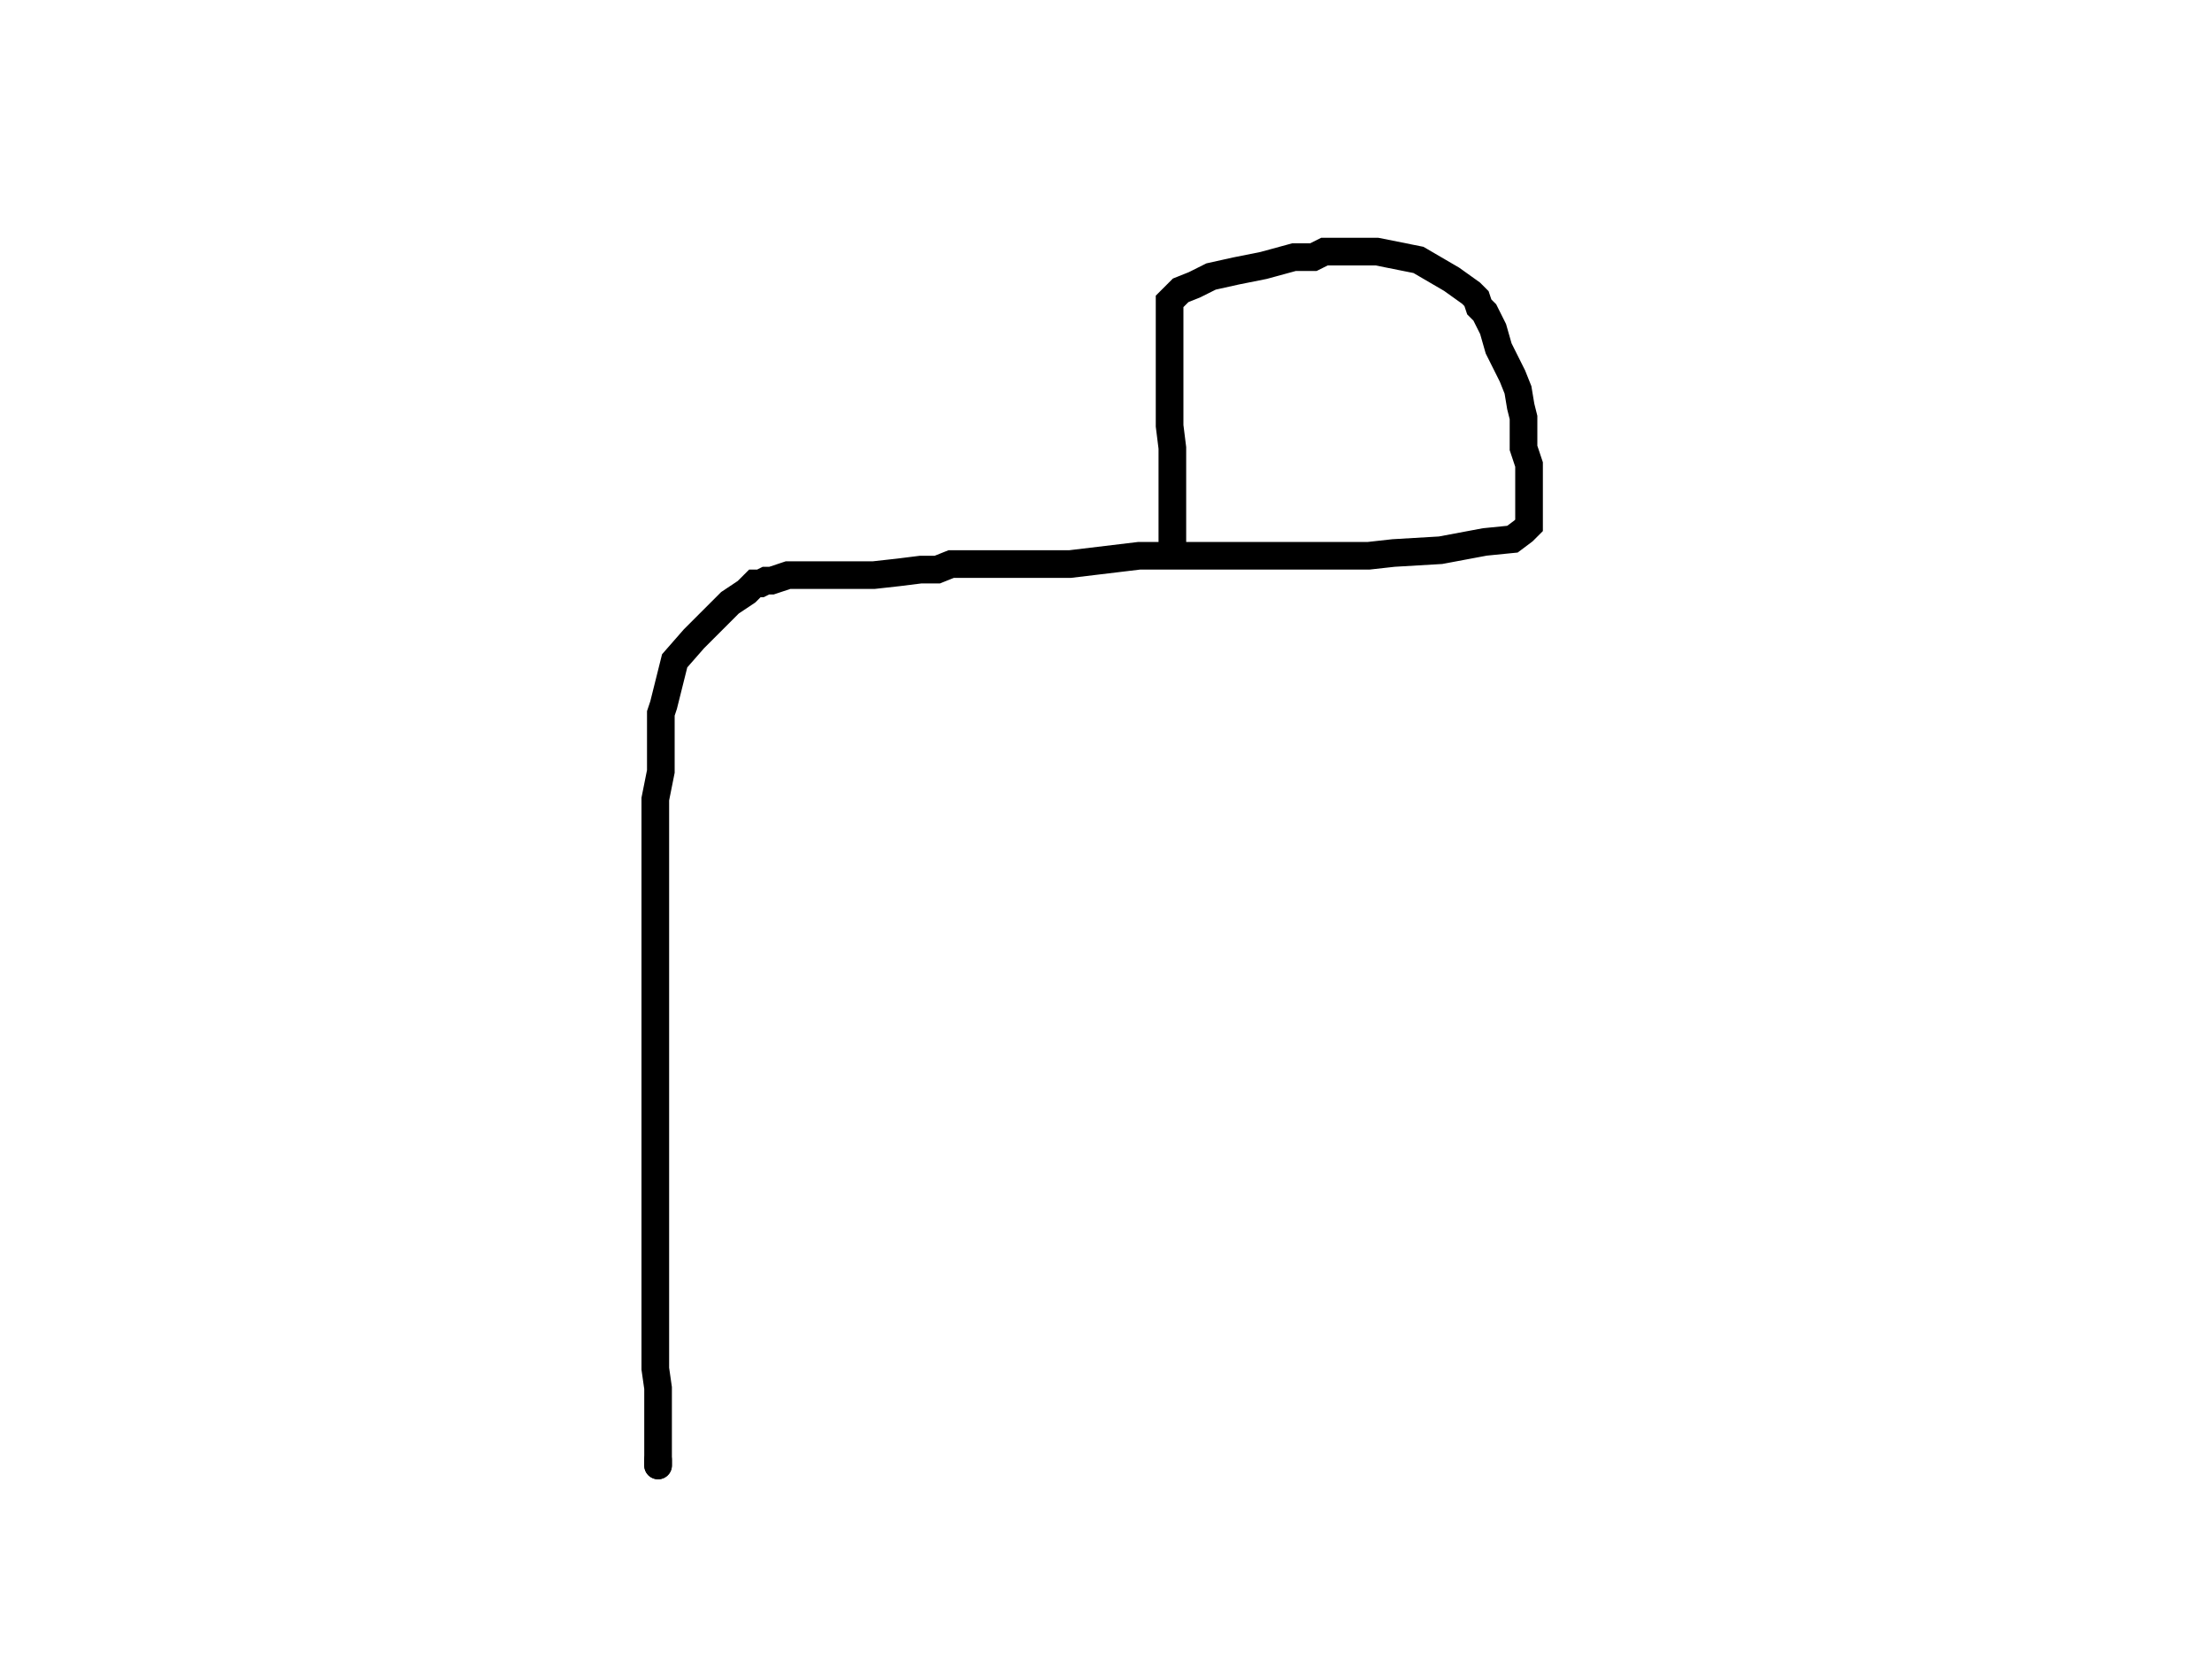
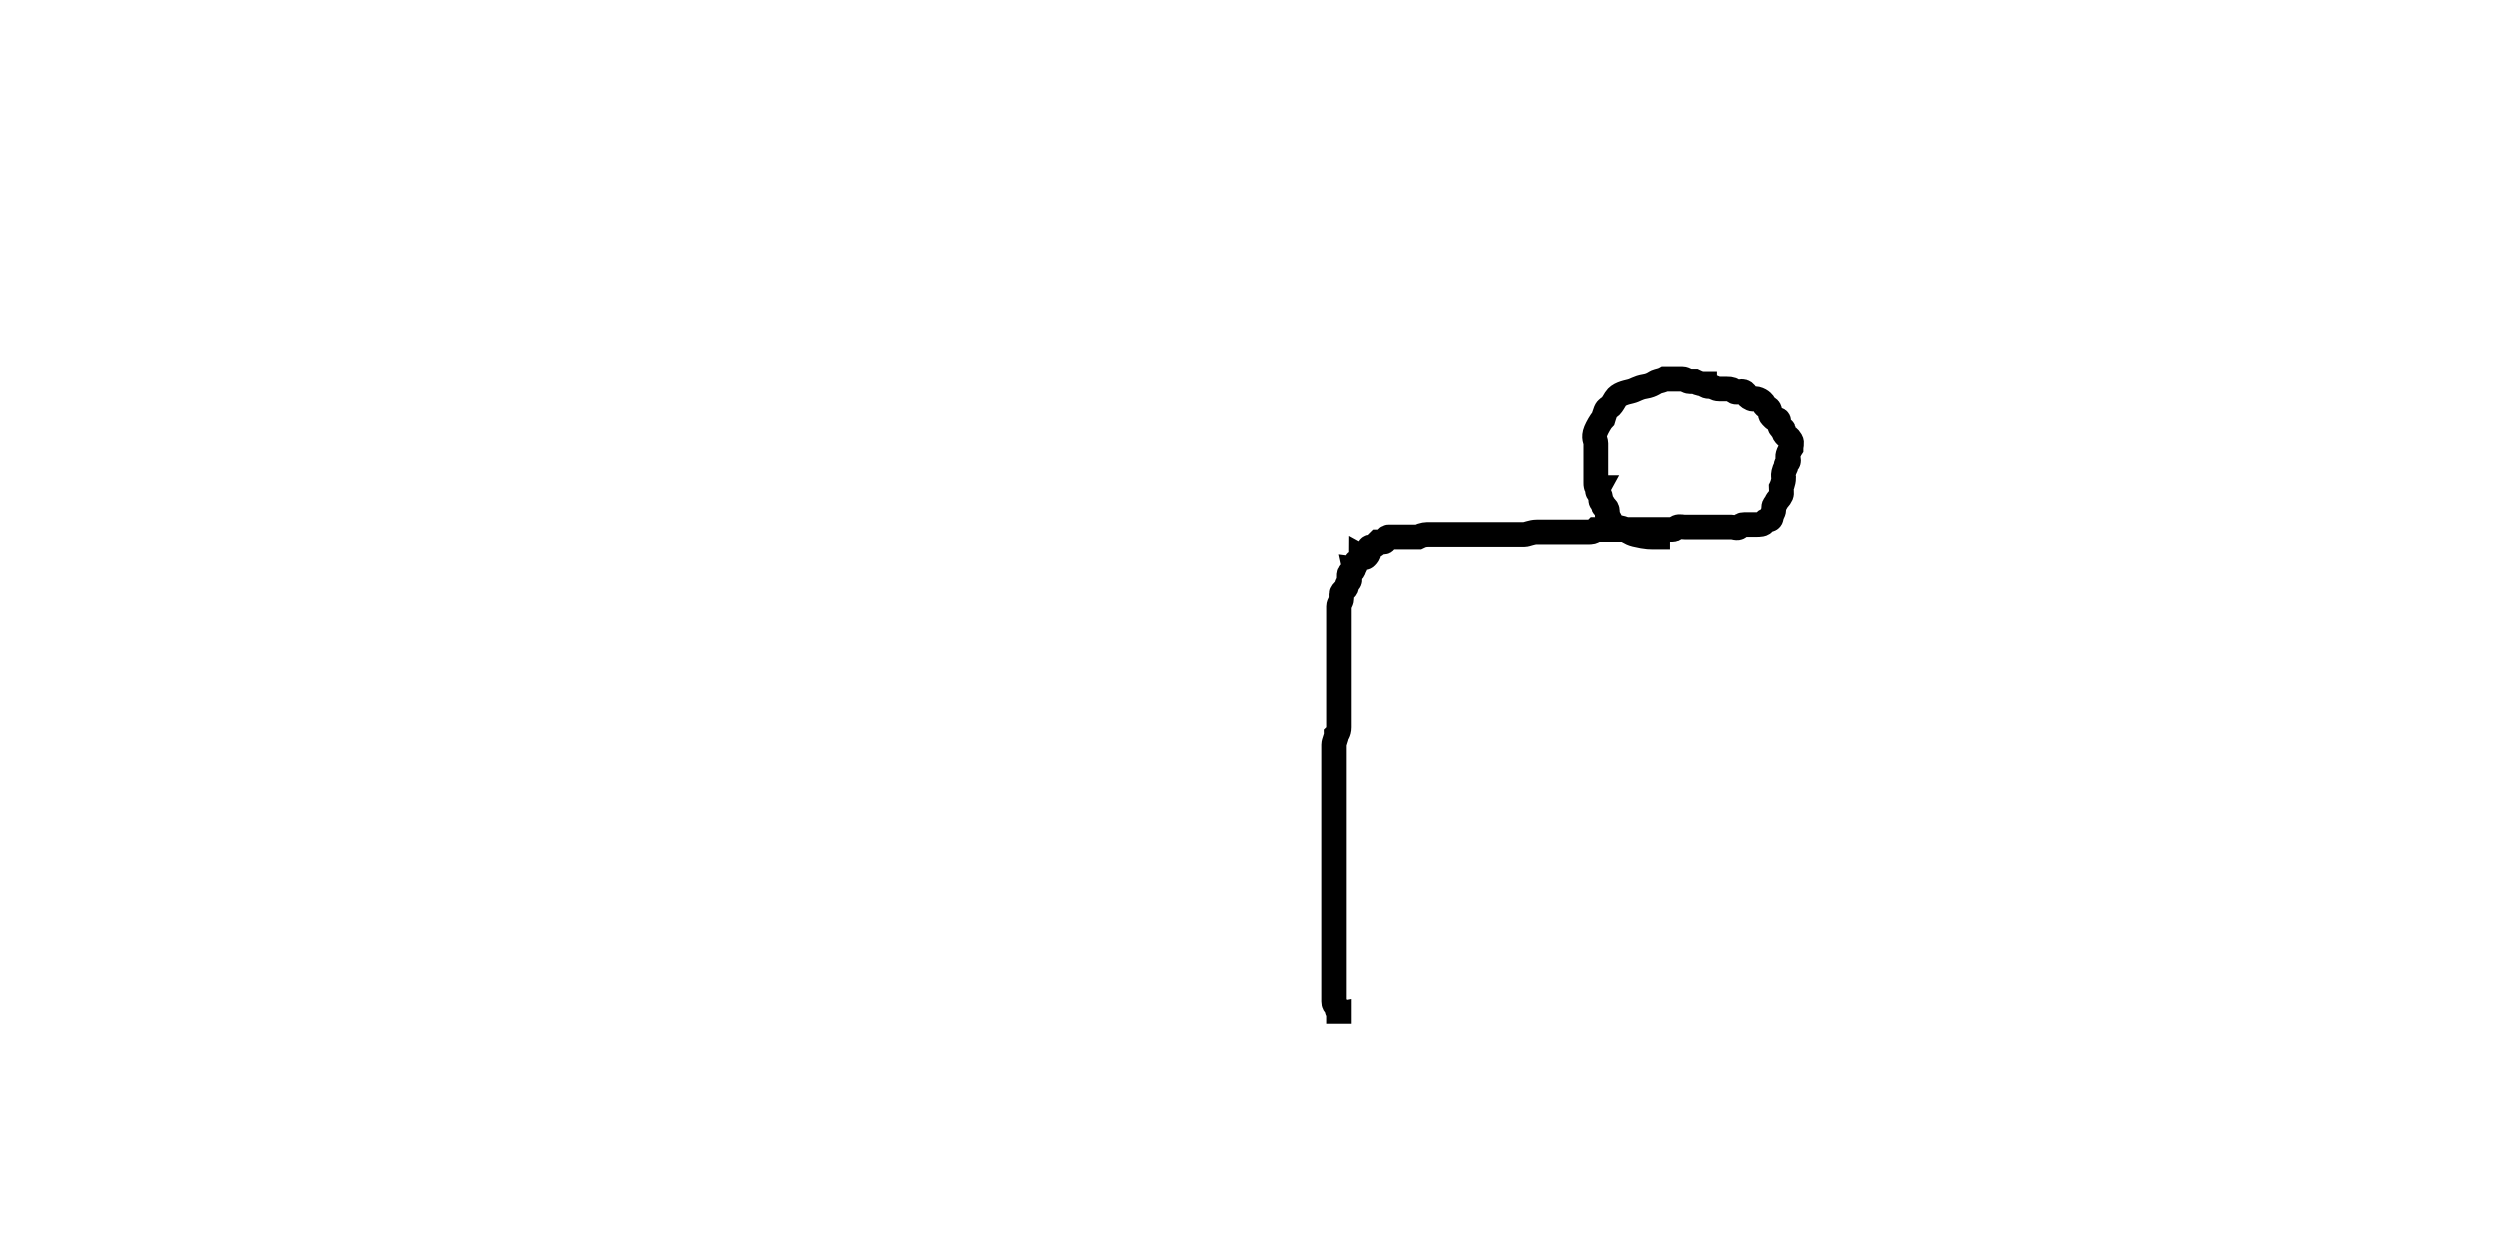
- <svg xmlns="http://www.w3.org/2000/svg" width="800" height="600" stroke="null">
-   <g stroke="null">
-     <path fill="none" stroke="#000" id="svg_1" d="m-150,108c0,-1 0,-2 0,-5l4,-6l6,-2" />
-     <polyline stroke-linecap="round" id="svg_73" points="424,199 424,198 424,197 424,196 424,193 424,191 424,186 424,177 424,169 424,162 423,154 423,147 423,141 423,135 423,131 423,128 423,122 423,117 423,114 423,109 427,105 432,103 438,100 447,98 457,96 468,93 475,93 479,91 481,91 484,91 487,91 498,91 513,94 525,101 532,106 534,108 535,111 537,113 540,119 542,126 545,132 547,136 549,141 550,147 551,151 551,155 551,158 551,162 553,168 553,171 553,177 553,181 553,185 553,188 553,190 551,192 547,195 537,196 521,199 504,200 495,201 490,201 487,201 482,201 476,201 471,201 470,201 468,201 466,201 462,201 450,201 440,201 434,201 428,201 425,201 421,201 418,201 412,201 387,204 368,204 355,204 349,204 348,204 347,204 344,204 339,206 333,206 325,207 316,208 306,208 285,208 279,210 277,210 275,211 274,211 273,211 270,214 264,218 257,225 251,231 244,239 242,247 240,255 239,258 239,264 239,272 239,279 237,289 237,300 237,316 237,336 237,404 237,413 237,430 237,443 237,457 237,468 237,478 237,487 237,495 238,502 238,509 238,514 238,517 238,519 238,525 238,526 238,528 238,529 238,530 238,530 " opacity="NaN" stroke-width="10" stroke="#000" fill="none" />
-     <polyline stroke-linecap="round" id="svg_74" points="238,530 238,529 238,528 " stroke-width="10" stroke="#000" fill="none" />
+ <svg xmlns="http://www.w3.org/2000/svg" width="1012" height="506">
+   <g id="Layer_1">
+     <path stroke-width="10" d="m676,217.4c-2,0 -3,0 -5,0c-3,0 -4.134,0.149 -9,-1c-2.176,-0.514 -4,-2 -4,-2c-2,-1 -4,-1 -4,-1c-1,-1 -2,-1 -2,-2c0,-1 -1,-2 -1,-2c-1,-1 0.414,-2.586 -1,-4c-0.707,-0.707 -1,0 -1,-1c0,-1 -1,-1 -1,-2c0,-1 -0.293,-2.293 -1,-3c-0.707,-0.707 0,-2 0,-2c-1,0 -1,-1 -1,-2c0,-1 0,-2 0,-2c0,-1 0,-2 0,-3c0,-1 0,-1 0,-2c0,-2 0,-3 0,-3c0,-2 0,-4 0,-6c0,-1 -1.148,-2.228 0,-5c0.541,-1.307 2,-4 3,-5c0,0 0.617,-2.076 1,-3c0.541,-1.307 1.293,-1.293 2,-2c0.707,-0.707 1.474,-2.149 2,-3c1.176,-1.902 4.054,-2.541 6,-3c2.176,-0.514 2.879,-1.493 6,-2c2.961,-0.481 4.027,-1.77 5,-2c2.176,-0.514 3,-1 3,-1c1,0 2,0 3,0c1,0 1,0 2,0c1,0 1,0 2,0c1,0 2,1 3,1c1,0 2,0 2,0c2,1 3,1 4,1c0,0 0,1 2,1c2,0 2,1 4,1c1,0 2,0 3,0c2,0 2.293,0.293 3,1c0.707,0.707 2,0 3,0c2,0 1.387,1.918 4,3c0.924,0.383 1.027,-0.23 2,0c2.176,0.514 3,2 3,2c0,1 1.293,1.293 2,2c0.707,0.707 0.293,2.293 1,3c0.707,0.707 0.293,0.293 1,1c0.707,0.707 2,0 2,1c0,1 0.293,2.293 1,3c0.707,0.707 1,0 1,1c0,1 0.293,1.293 1,2c0.707,0.707 0.824,0.098 2,2c0.526,0.851 0,2 0,3c0,0 -0.459,0.693 -1,2c-0.765,1.848 0,2 0,3c0,1 -1,1 -1,2c0,1 -0.486,0.824 -1,3c-0.23,0.973 0,2 0,2c0,2 -1,4 -1,4c0,1 0.383,2.076 0,3c-0.541,1.307 -1.459,1.693 -2,3c-0.383,0.924 -1,1 -1,2c0,0 0,0 0,1c0,1 -1,2 -1,3c0,0 0,1 -1,1c-1,0 -2,1 -2,1c0,1 -2,1 -3,1c-1,0 -1,0 -2,0c-1,0 -3,0 -3,0c-1,0 -1.293,0.293 -2,1c-0.707,0.707 -2,0 -3,0c-1,0 -1,0 -2,0c-1,0 -1,0 -2,0c-1,0 -3,0 -3,0c-1,0 -2,0 -3,0c-1,0 -1,0 -2,0c-1,0 -2,0 -3,0c0,0 -1,0 -2,0c-1,0 -2,0 -2,0c-1,0 -2.076,-0.383 -3,0c-1.307,0.541 -1,1 -2,1c-1,0 -2,0 -3,0c0,0 -1,0 -2,0c-1,0 -2,0 -2,0c-1,0 -4,0 -4,0c-1,0 -2,0 -3,0c-1,0 -2,0 -3,0c-1,0 -2,0 -2,0c-1,0 -2,0 -3,0c-1,0 -1,0 -2,0c-1,0 -2,0 -3,0c0,0 -1,0 -2,0c-1,0 -2,0 -2,0c-1,1 -2,1 -3,1c-1,0 -1,0 -2,0c-2,0 -4,0 -5,0c-1,0 -2,0 -2,0c-1,0 -2,0 -3,0c-1,0 -1,0 -2,0c-1,0 -2,0 -3,0c0,0 -1,0 -2,0c-1,0 -2,0 -2,0c-2,0 -4,1 -5,1c-1,0 -3,0 -4,0c-2,0 -3,0 -3,0c-1,0 -2,0 -3,0c-1,0 -1,0 -2,0c-1,0 -2,0 -3,0c-1,0 -2,0 -3,0c-1,0 -1,0 -3,0c-2,0 -2,0 -3,0c-1,0 -3,0 -3,0c-1,0 -2,0 -3,0c-1,0 -1,0 -2,0c-1,0 -2,0 -3,0c-1,0 -2,0 -3,0c-2,0 -3,0 -5,1c0,0 -2,0 -3,0c-1,0 -1,0 -3,0c-1,0 -2,0 -2,0c-1,0 -2,0 -2,0c-1,0 -2,0 -2,0c-1,0 -1,2 -2,2c-1,0 -2,0 -2,0c-1,1 -2,2 -3,2c-1,0 -1,1 -1,1c0,1 0.414,1.586 -1,3c-0.707,0.707 -2,0 -2,0c0,1 -1.293,1.293 -2,2c-0.707,0.707 0,2 -1,2c0,0 0.307,1.459 -1,2c-0.924,0.383 -1,1 -1,2c0,0 0.707,1.293 0,2c-0.707,0.707 -1,2 -1,2c0,1 -2,2 -2,3c0,1 0,1 0,2c0,1 -1,2 -1,3c0,0 0,1 0,2c0,1 0,2 0,2c0,1 0,2 0,3c0,1 0,1 0,2c0,1 0,2 0,3c0,0 0,1 0,2c0,2 0,2 0,3c0,1 0,2 0,3c0,2 0,3 0,4c0,0 0,1 0,2c0,1 0,2 0,2c0,1 0,2 0,3c0,1 0,1 0,3c0,1 0,2 0,3c0,2 0,3 0,4c0,1 0,2 0,3c0,1 0,2 0,3c0,1 0,1 0,2c0,2 -1,3 -1,3c0,1 -1,3 -1,4c0,1 0,3 0,4c0,0 0,2 0,3c0,1 0,2 0,3c0,1 0,2 0,2c0,1 0,2 0,3c0,1 0,1 0,2c0,1 0,2 0,3c0,0 0,1 0,2c0,1 0,2 0,2c0,1 0,2 0,3c0,1 0,1 0,3c0,1 0,2 0,2c0,1 0,2 0,4c0,1 0,2 0,3c0,1 0,1 0,3c0,1 0,2 0,2c0,1 0,2 0,4c0,0 0,1 0,2c0,1 0,3 0,4c0,1 0,2 0,2c0,1 0,2 0,4c0,0 0,1 0,2c0,1 0,2 0,3c0,1 0,2 0,3c0,0 0,1 0,2c0,1 0,2 0,2c0,1 0,2 0,3c0,1 0,1 0,2c0,1 0,2 0,3c0,0 0,1 0,2c0,1 0,2 0,2c0,1 0,2 0,3c0,1 0,3 0,4c0,1 0,1 0,3c0,1 0,2 0,2c0,1 0,2 0,3c0,1 0,2 0,3c0,1 0,2 0,2c0,1 0.293,1.293 1,2c0.707,0.707 0,2 1,2c0,0 0,1 0,2c0,1 0,2 0,2l0,1" id="svg_2" stroke="#000" fill="none" />
  </g>
</svg>
